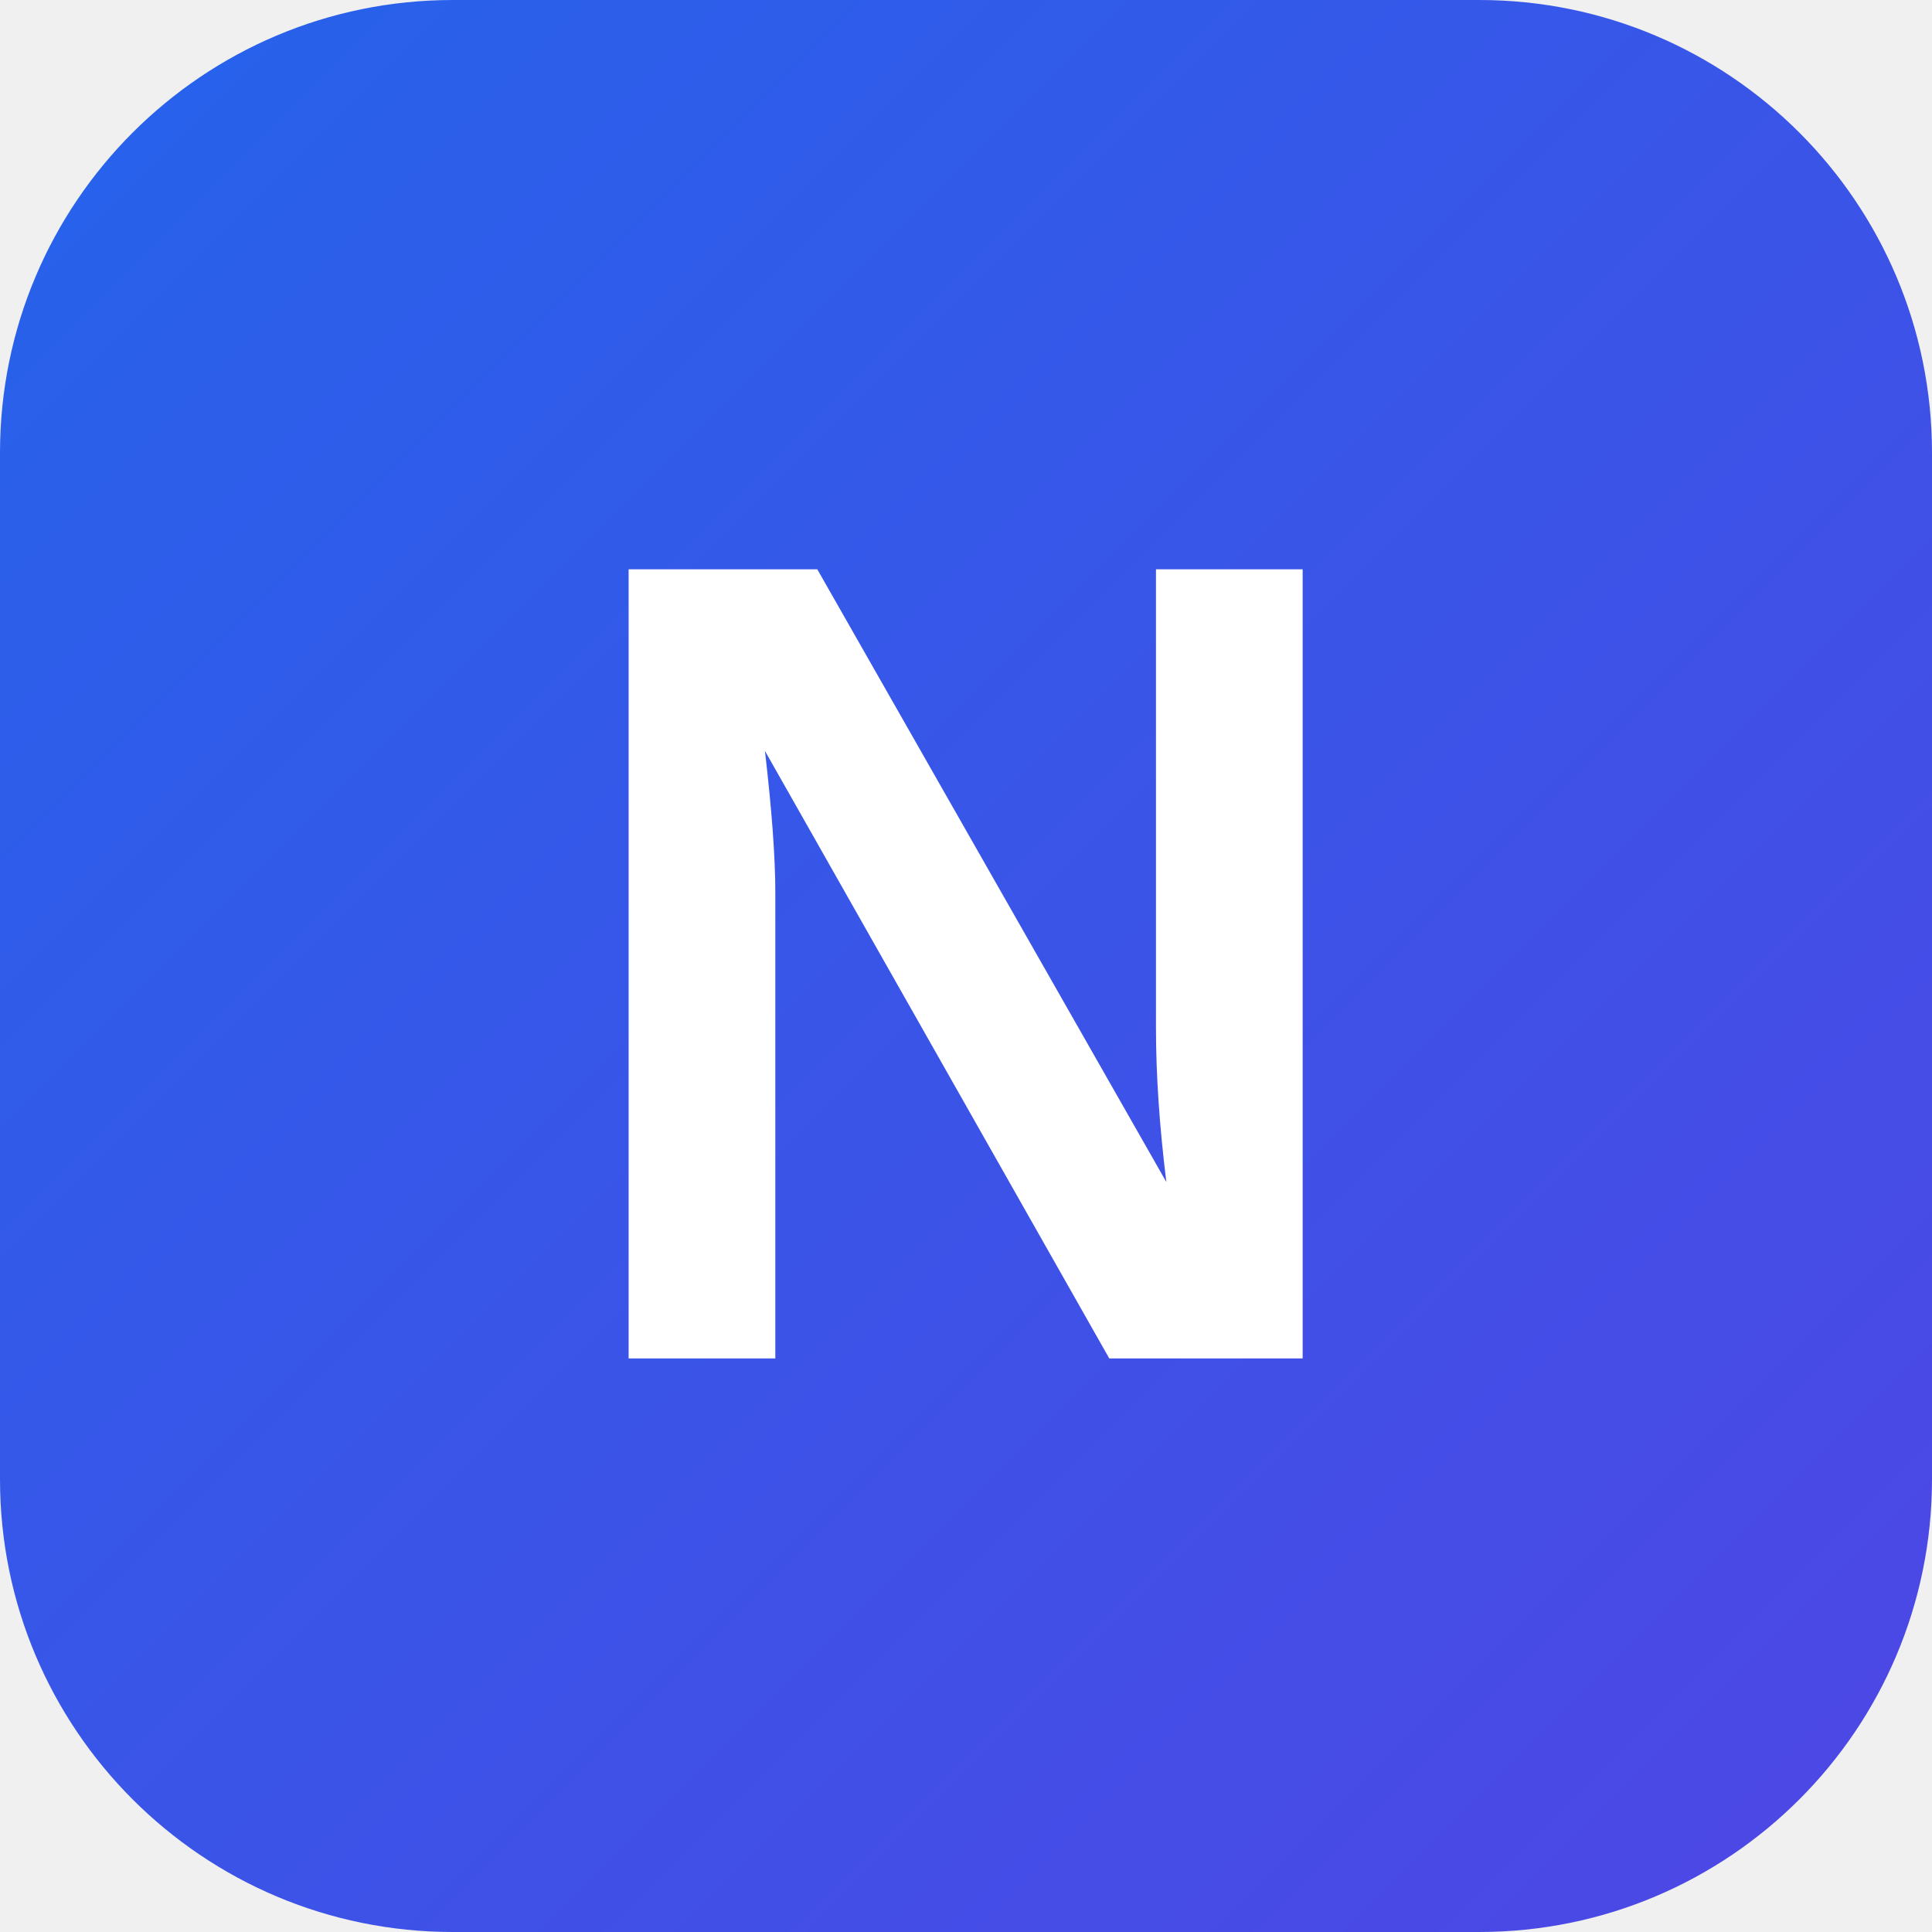
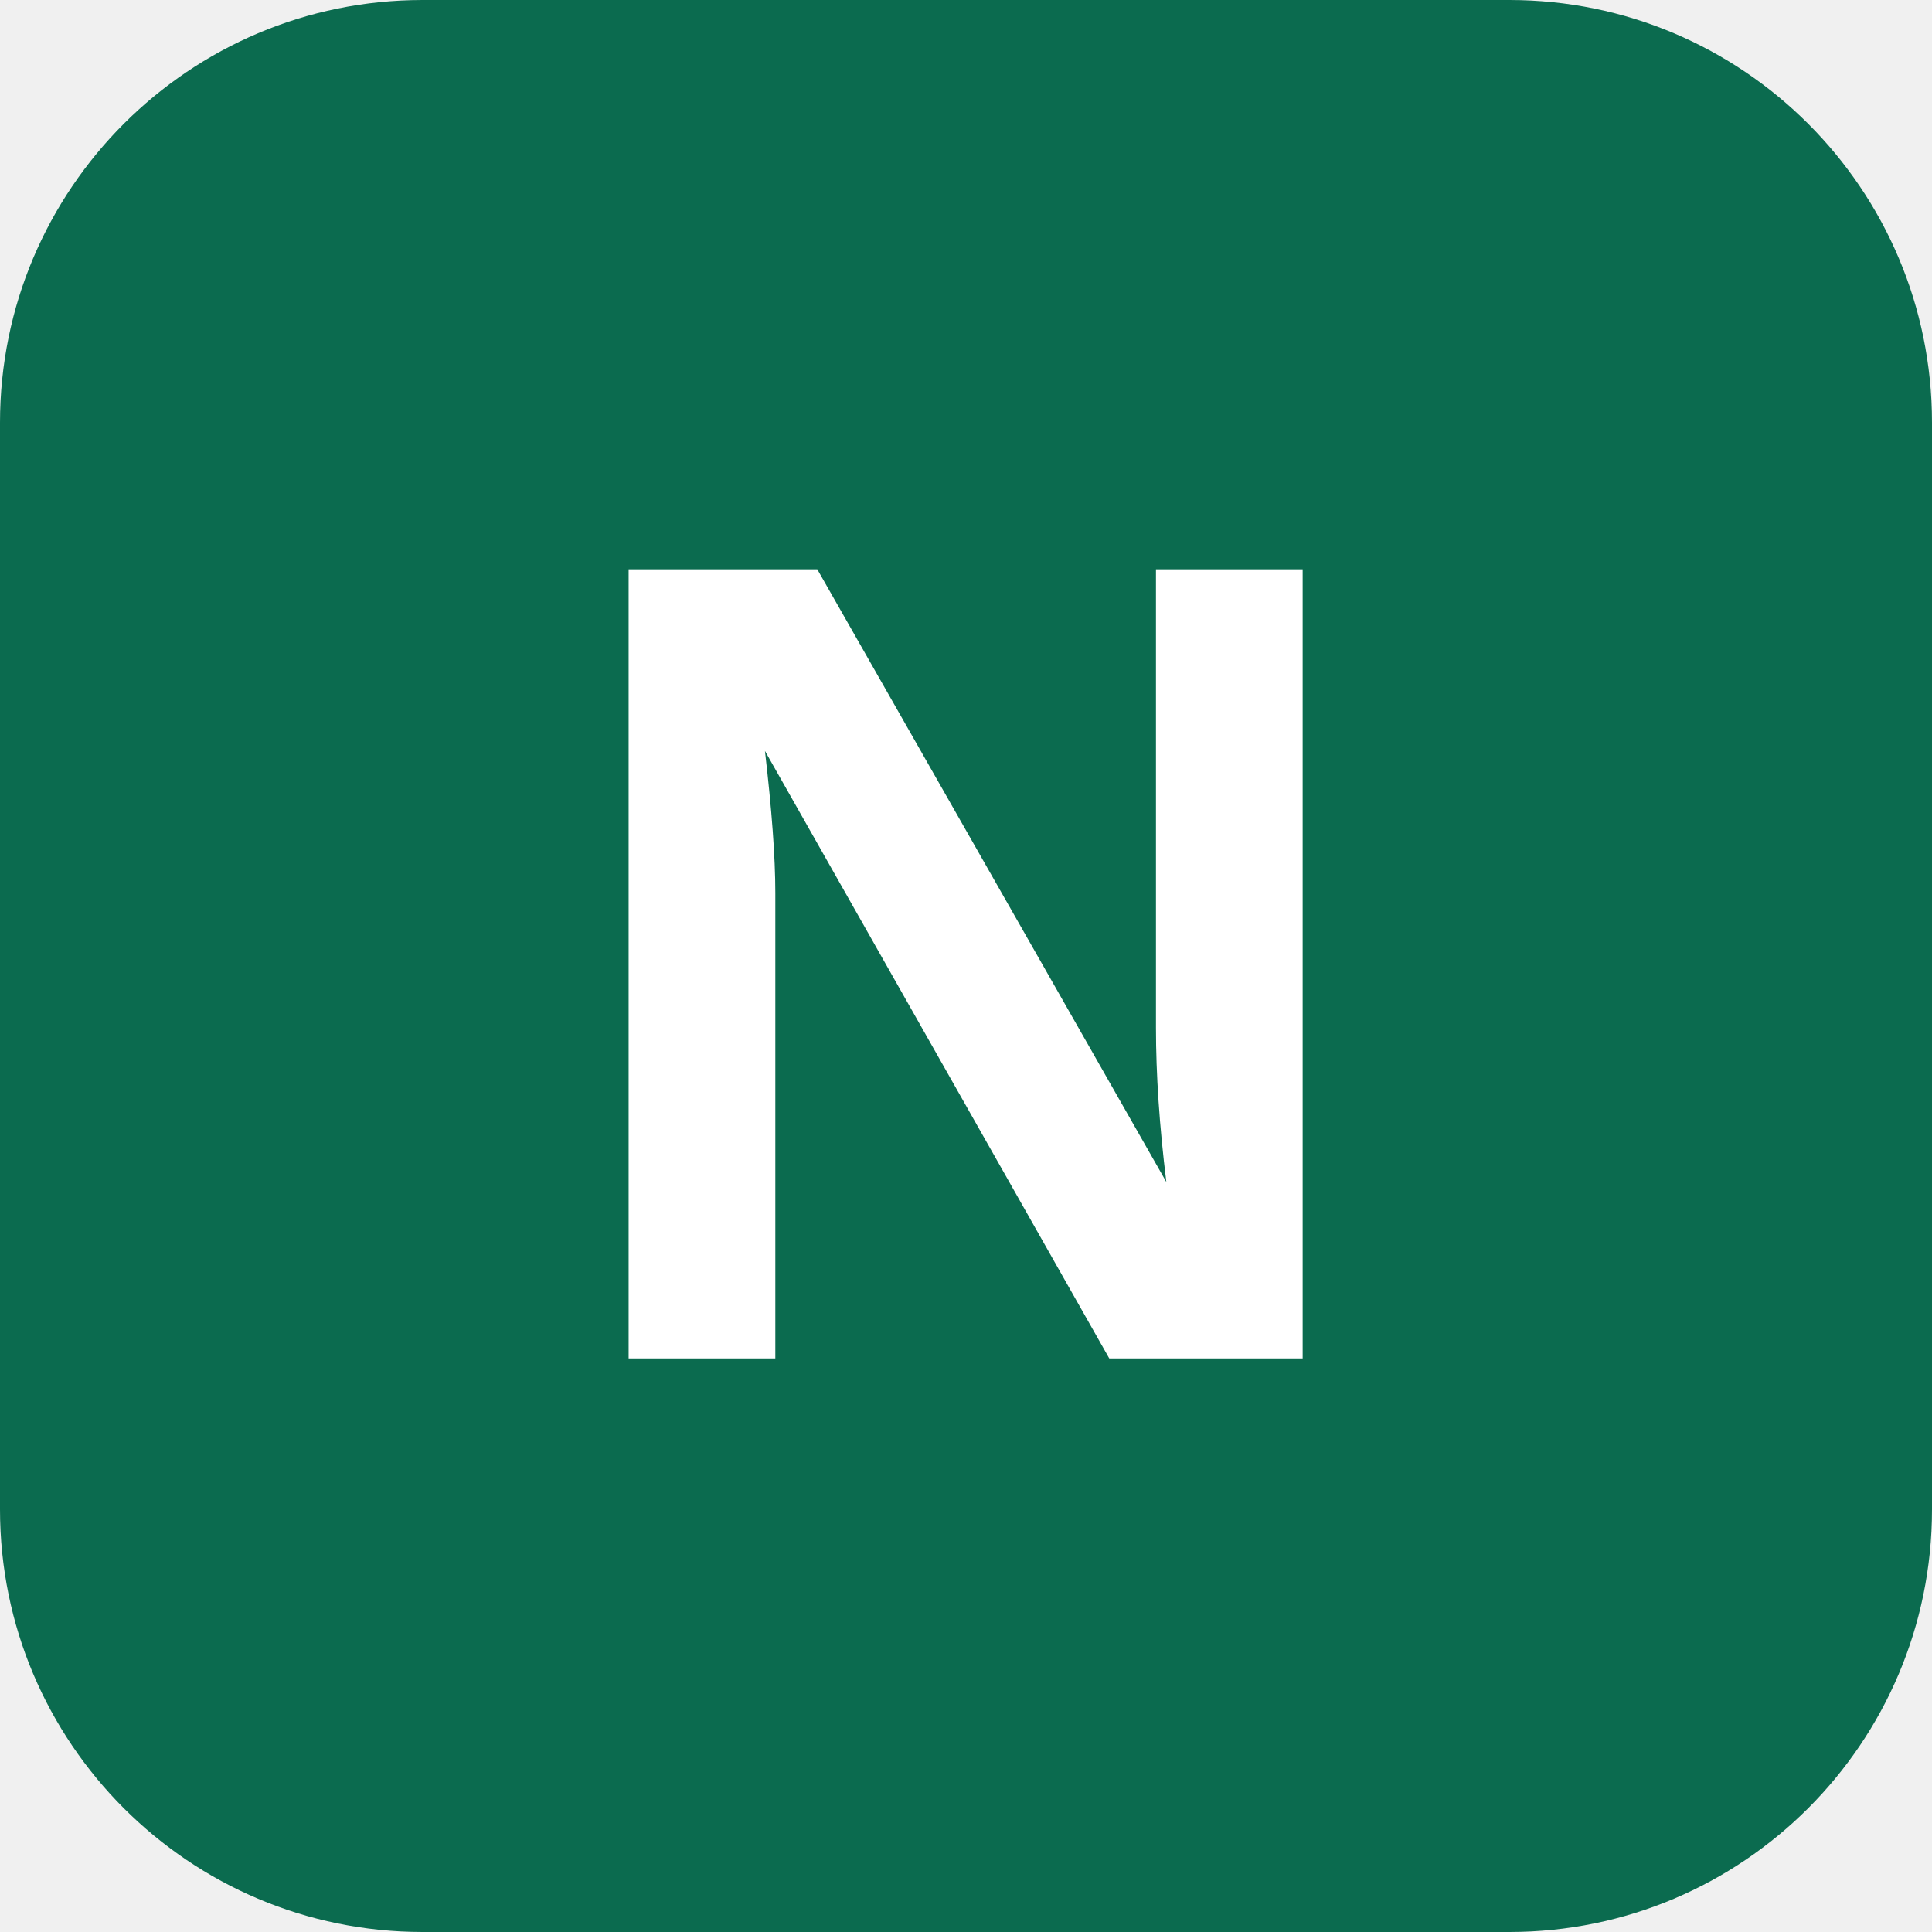
<svg xmlns="http://www.w3.org/2000/svg" viewBox="0 0 64 64">
-   <defs>
-     <linearGradient id="g" x1="0" y1="0" x2="1" y2="1">
-       <stop offset="0" stop-color="#2563eb" />
-       <stop offset="1" stop-color="#4f46e5" />
-     </linearGradient>
-   </defs>
-   <rect width="64" height="64" rx="15" fill="url(#g)" />
-   <text x="32" y="45" font-family="Arial,Helvetica,sans-serif" font-size="38" font-weight="800" fill="#ffffff" text-anchor="middle">N</text>
+   <rect width="64" height="64" rx="14" fill="#0B6B4F" />
+   <text x="32" y="45" font-family="'IBM Plex Sans',Arial,Helvetica,sans-serif" font-size="38" font-weight="700" fill="#ffffff" text-anchor="middle">N</text>
</svg>
